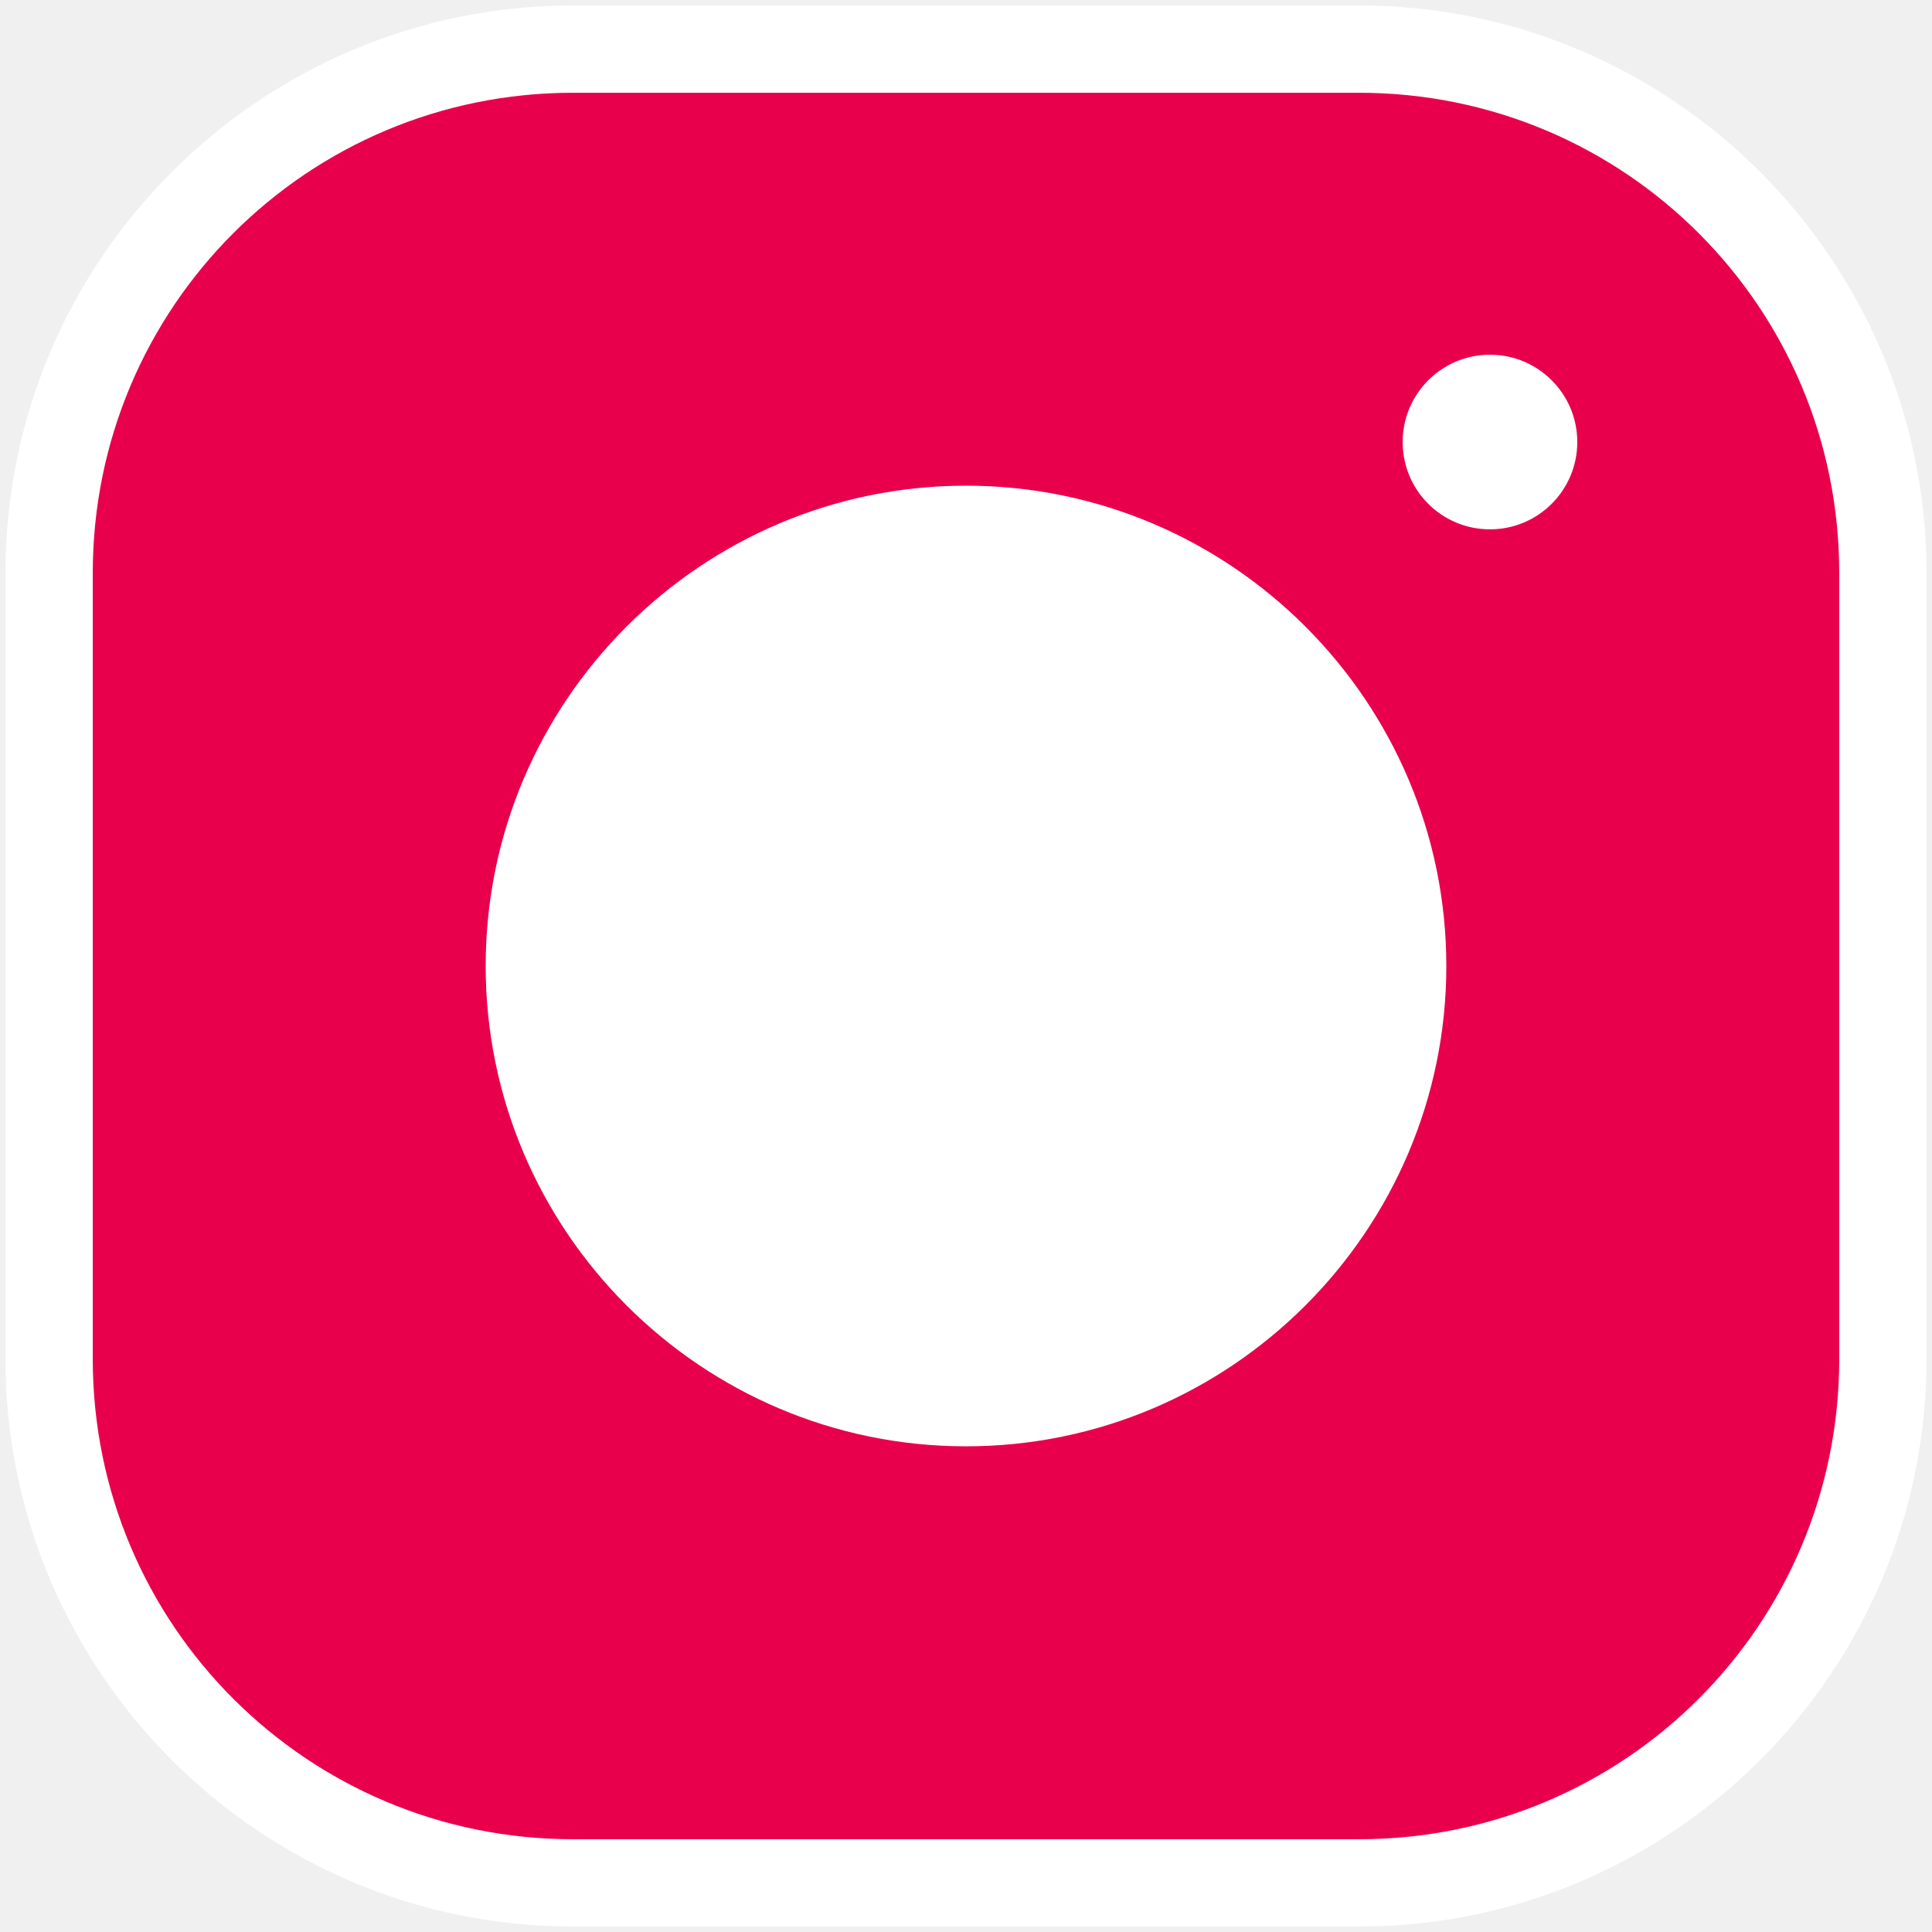
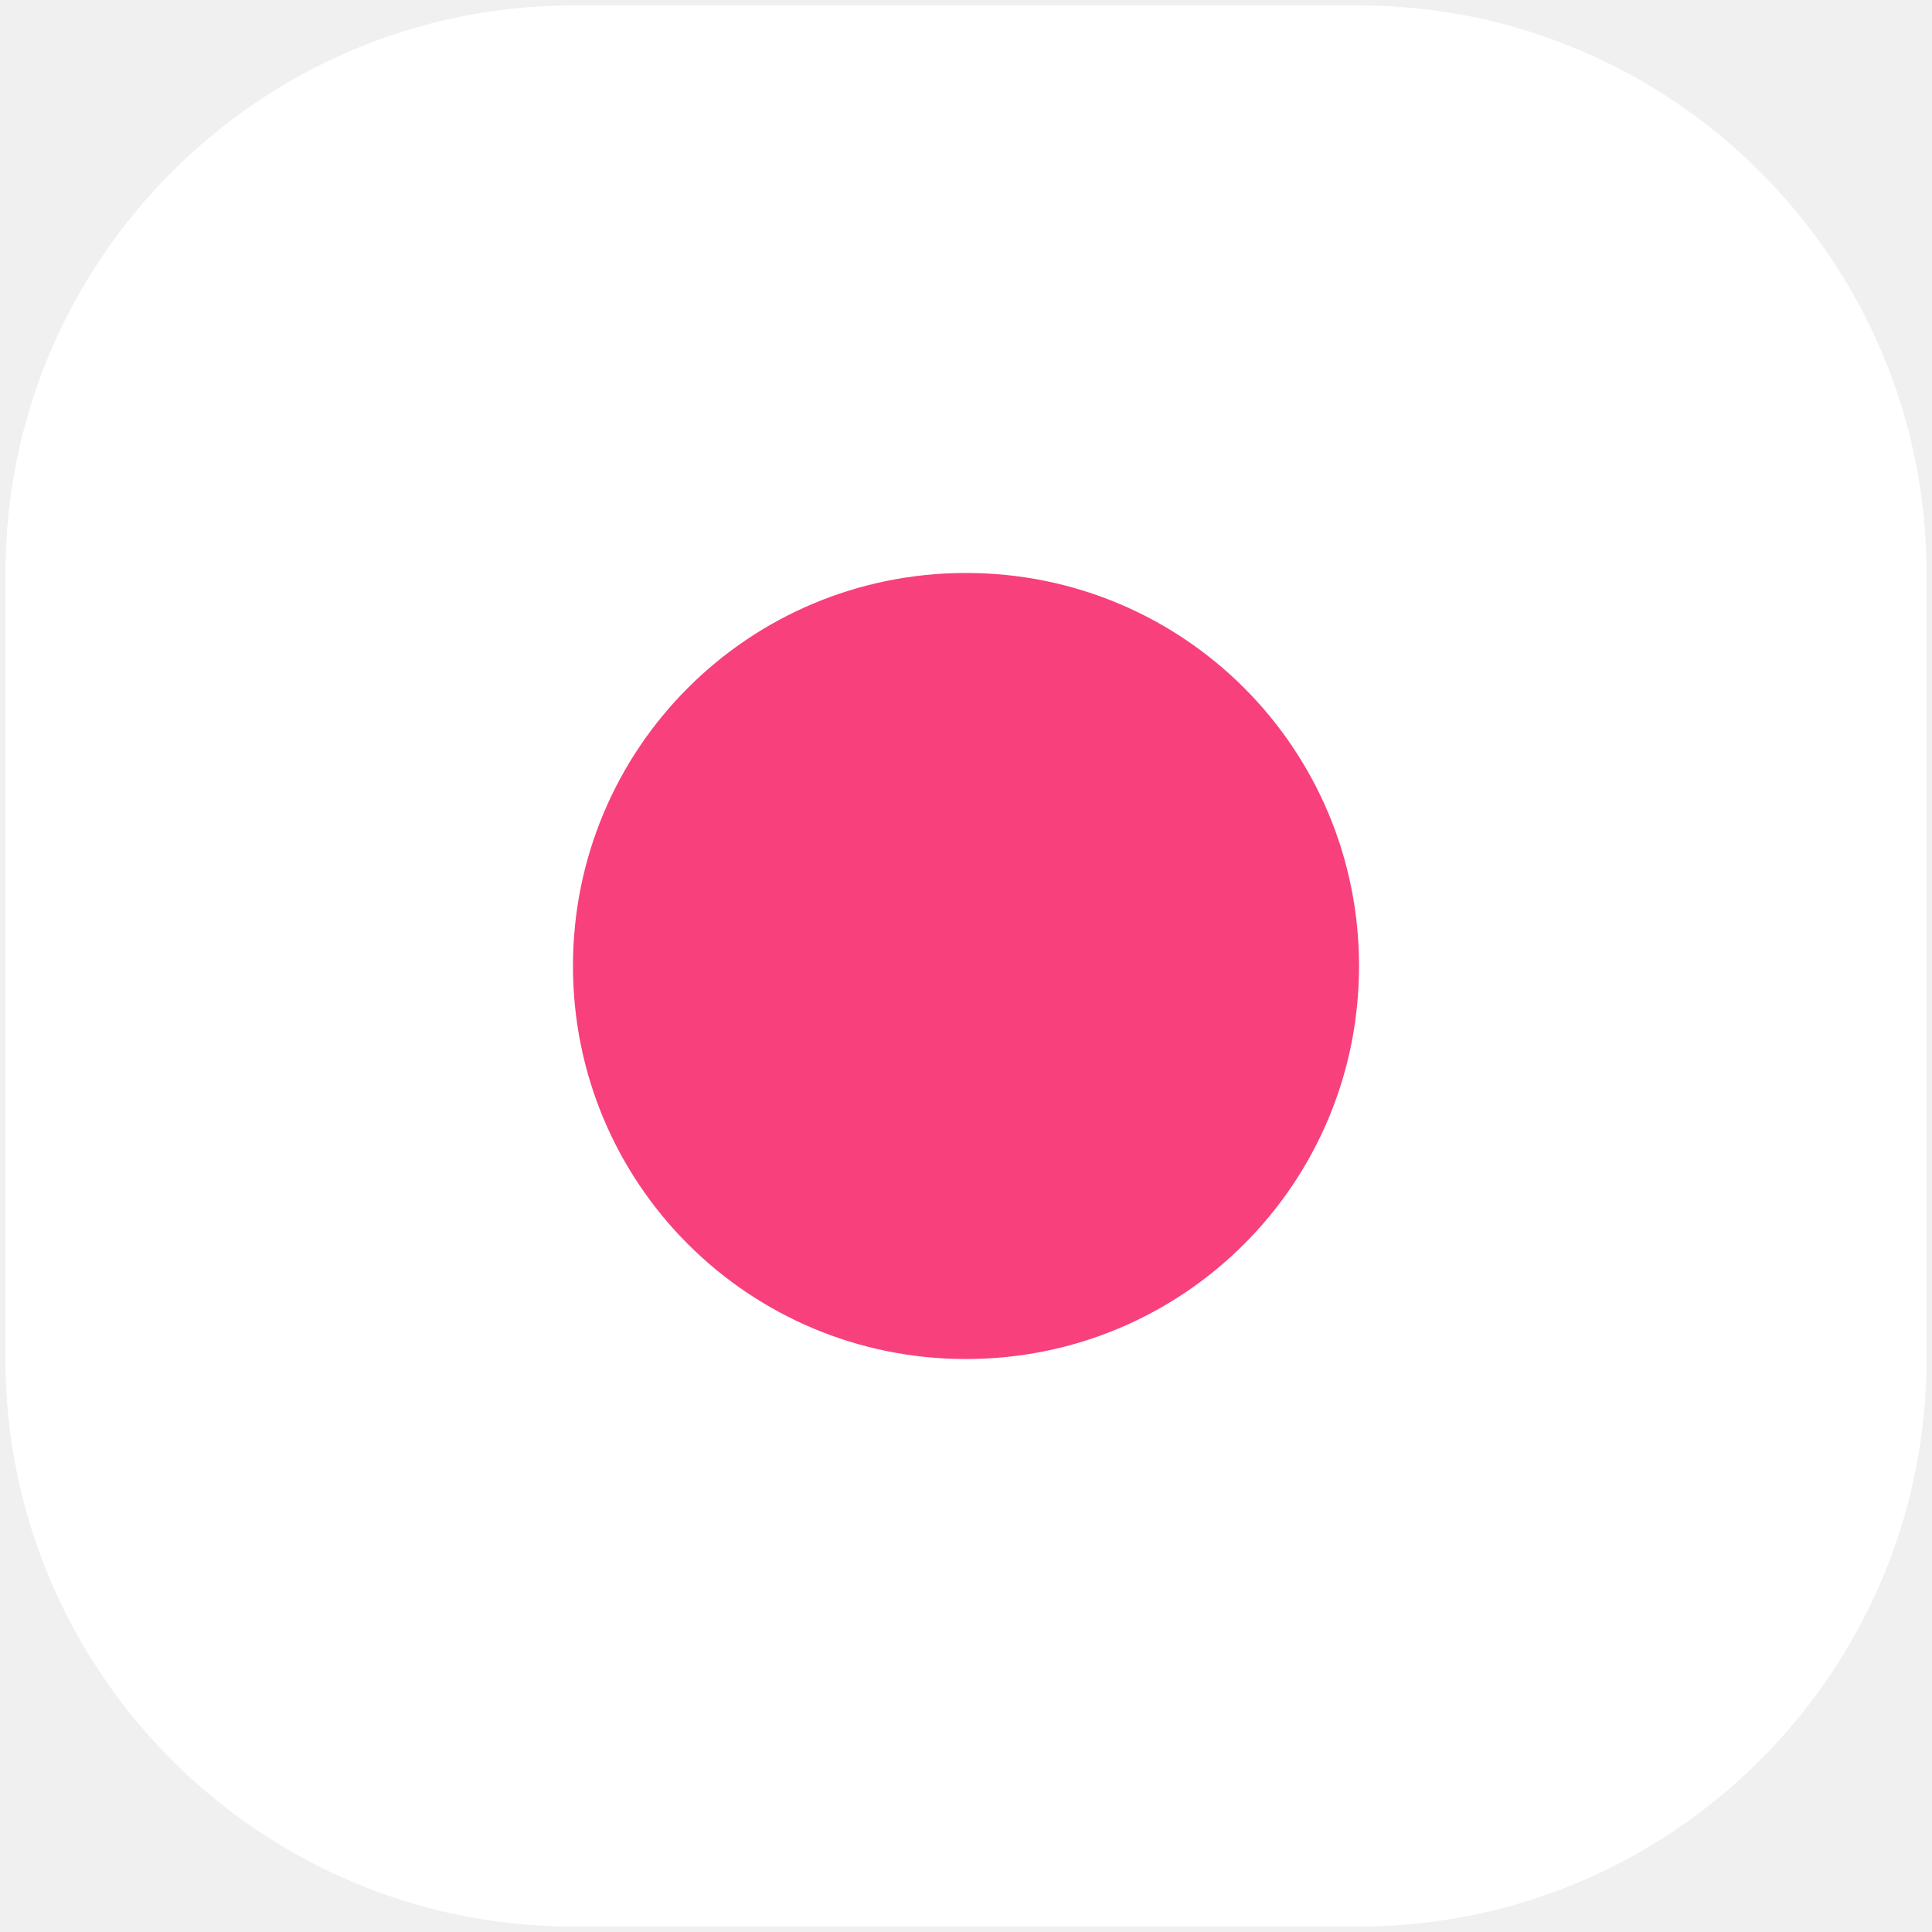
- <svg xmlns="http://www.w3.org/2000/svg" width="65" height="65" viewBox="0 0 65 65" fill="none">
-   <path d="M1 21C1 10.507 9.507 2 20 2H45C55.493 2 64 10.507 64 21V43C64 53.493 55.493 62 45 62H20C9.507 62 1 53.493 1 43V21Z" fill="#e9004c" />
-   <path d="M18 32.5C18 25.044 24.044 19 31.5 19H32.5C39.956 19 46 25.044 46 32.5V32.5C46 39.956 39.956 46 32.5 46H31.5C24.044 46 18 39.956 18 32.5V32.5Z" fill="white" />
+ <svg xmlns="http://www.w3.org/2000/svg" width="65" height="65" viewBox="0 0 65 65" fill="transparent">
+   <path d="M1 21C1 10.507 9.507 2 20 2H45C55.493 2 64 10.507 64 21V43C64 53.493 55.493 62 45 62H20C9.507 62 1 53.493 1 43V21Z" fill="#fff" />
+   <path d="M18 32.5C18 25.044 24.044 19 31.5 19H32.5C39.956 19 46 25.044 46 32.5V32.5C46 39.956 39.956 46 32.5 46H31.5C24.044 46 18 39.956 18 32.5V32.5Z" fill="#F8407C" />
  <path d="M19.277 0.184C8.75 0.184 0.184 8.75 0.184 19.277V45.723C0.184 56.25 8.75 64.816 19.277 64.816H45.723C56.25 64.816 64.816 56.25 64.816 45.723V19.277C64.816 8.75 56.25 0.184 45.723 0.184H19.277ZM19.277 3.121H45.723C54.66 3.121 61.879 10.34 61.879 19.277V45.723C61.879 54.66 54.66 61.879 45.723 61.879H19.277C10.34 61.879 3.121 54.66 3.121 45.723V19.277C3.121 10.34 10.34 3.121 19.277 3.121ZM50.129 11.934C48.504 11.934 47.191 13.25 47.191 14.871C47.191 16.496 48.504 17.809 50.129 17.809C51.75 17.809 53.066 16.496 53.066 14.871C53.066 13.25 51.75 11.934 50.129 11.934ZM32.5 16.34C23.594 16.34 16.34 23.594 16.34 32.5C16.34 41.406 23.594 48.66 32.5 48.66C41.406 48.66 48.66 41.406 48.66 32.5C48.66 23.594 41.406 16.34 32.5 16.34ZM32.5 19.277C39.82 19.277 45.723 25.18 45.723 32.5C45.723 39.82 39.82 45.723 32.5 45.723C25.18 45.723 19.277 39.82 19.277 32.5C19.277 25.18 25.18 19.277 32.5 19.277Z" fill="white" />
</svg>
